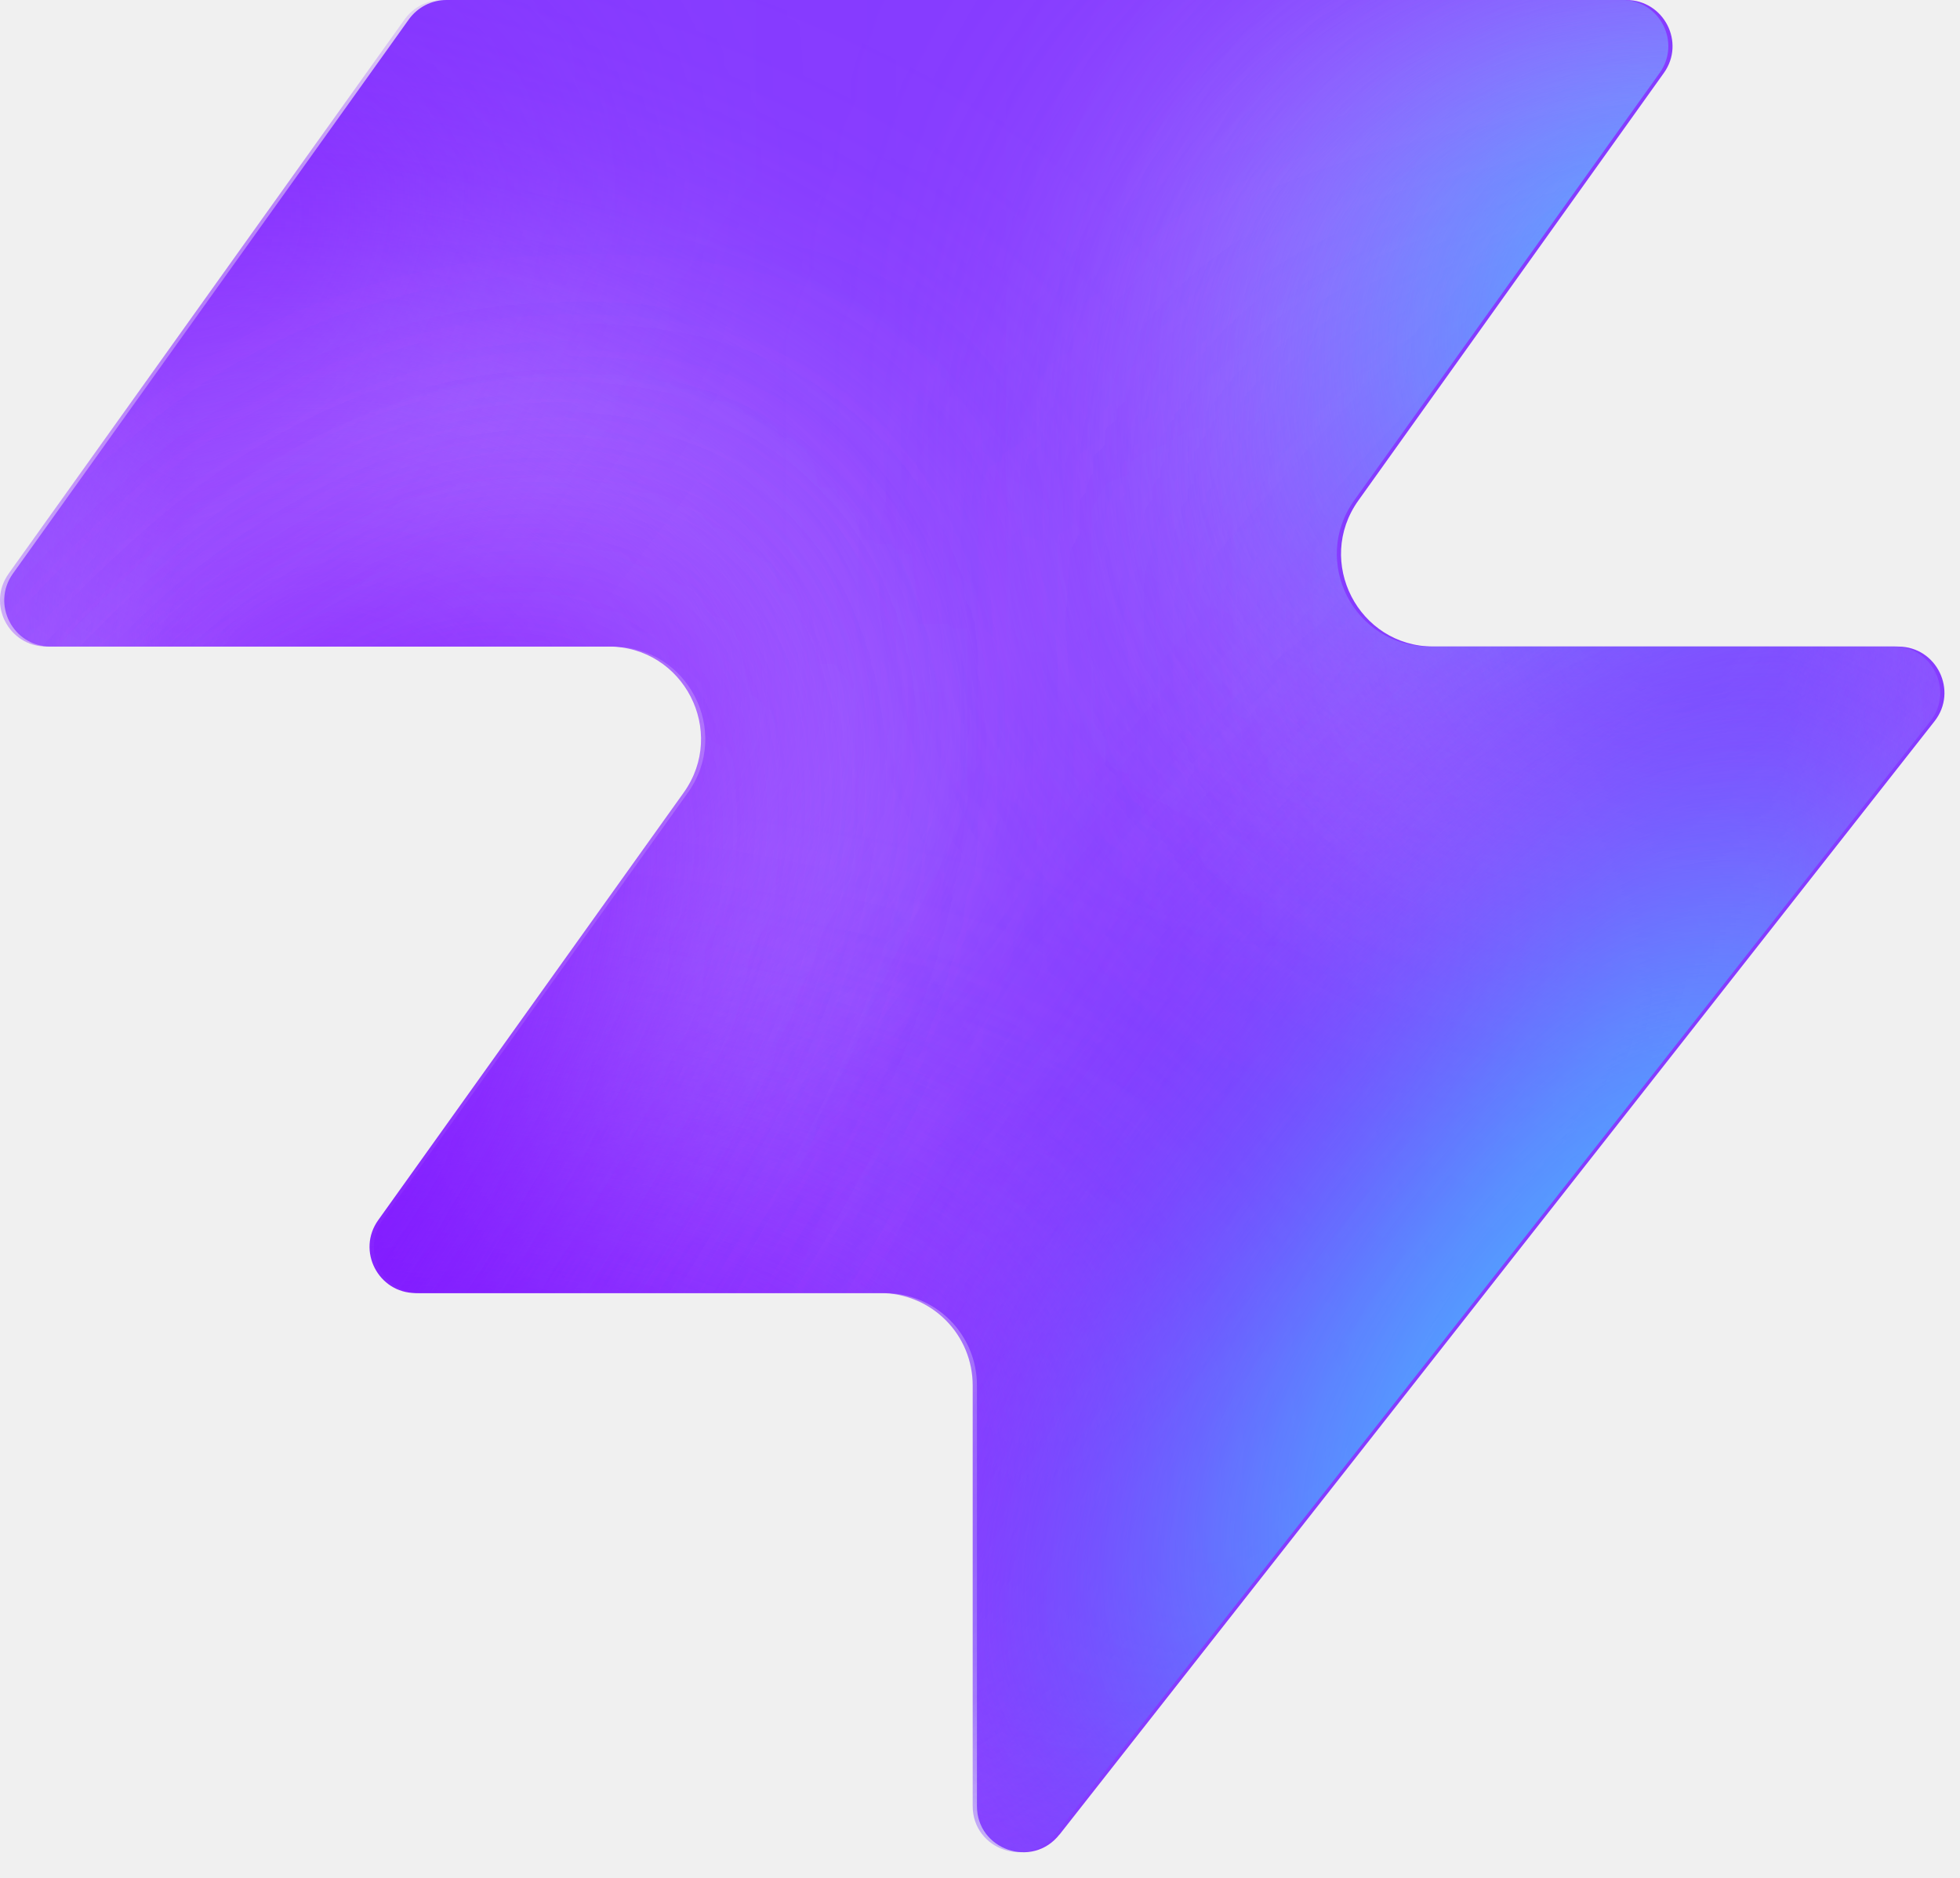
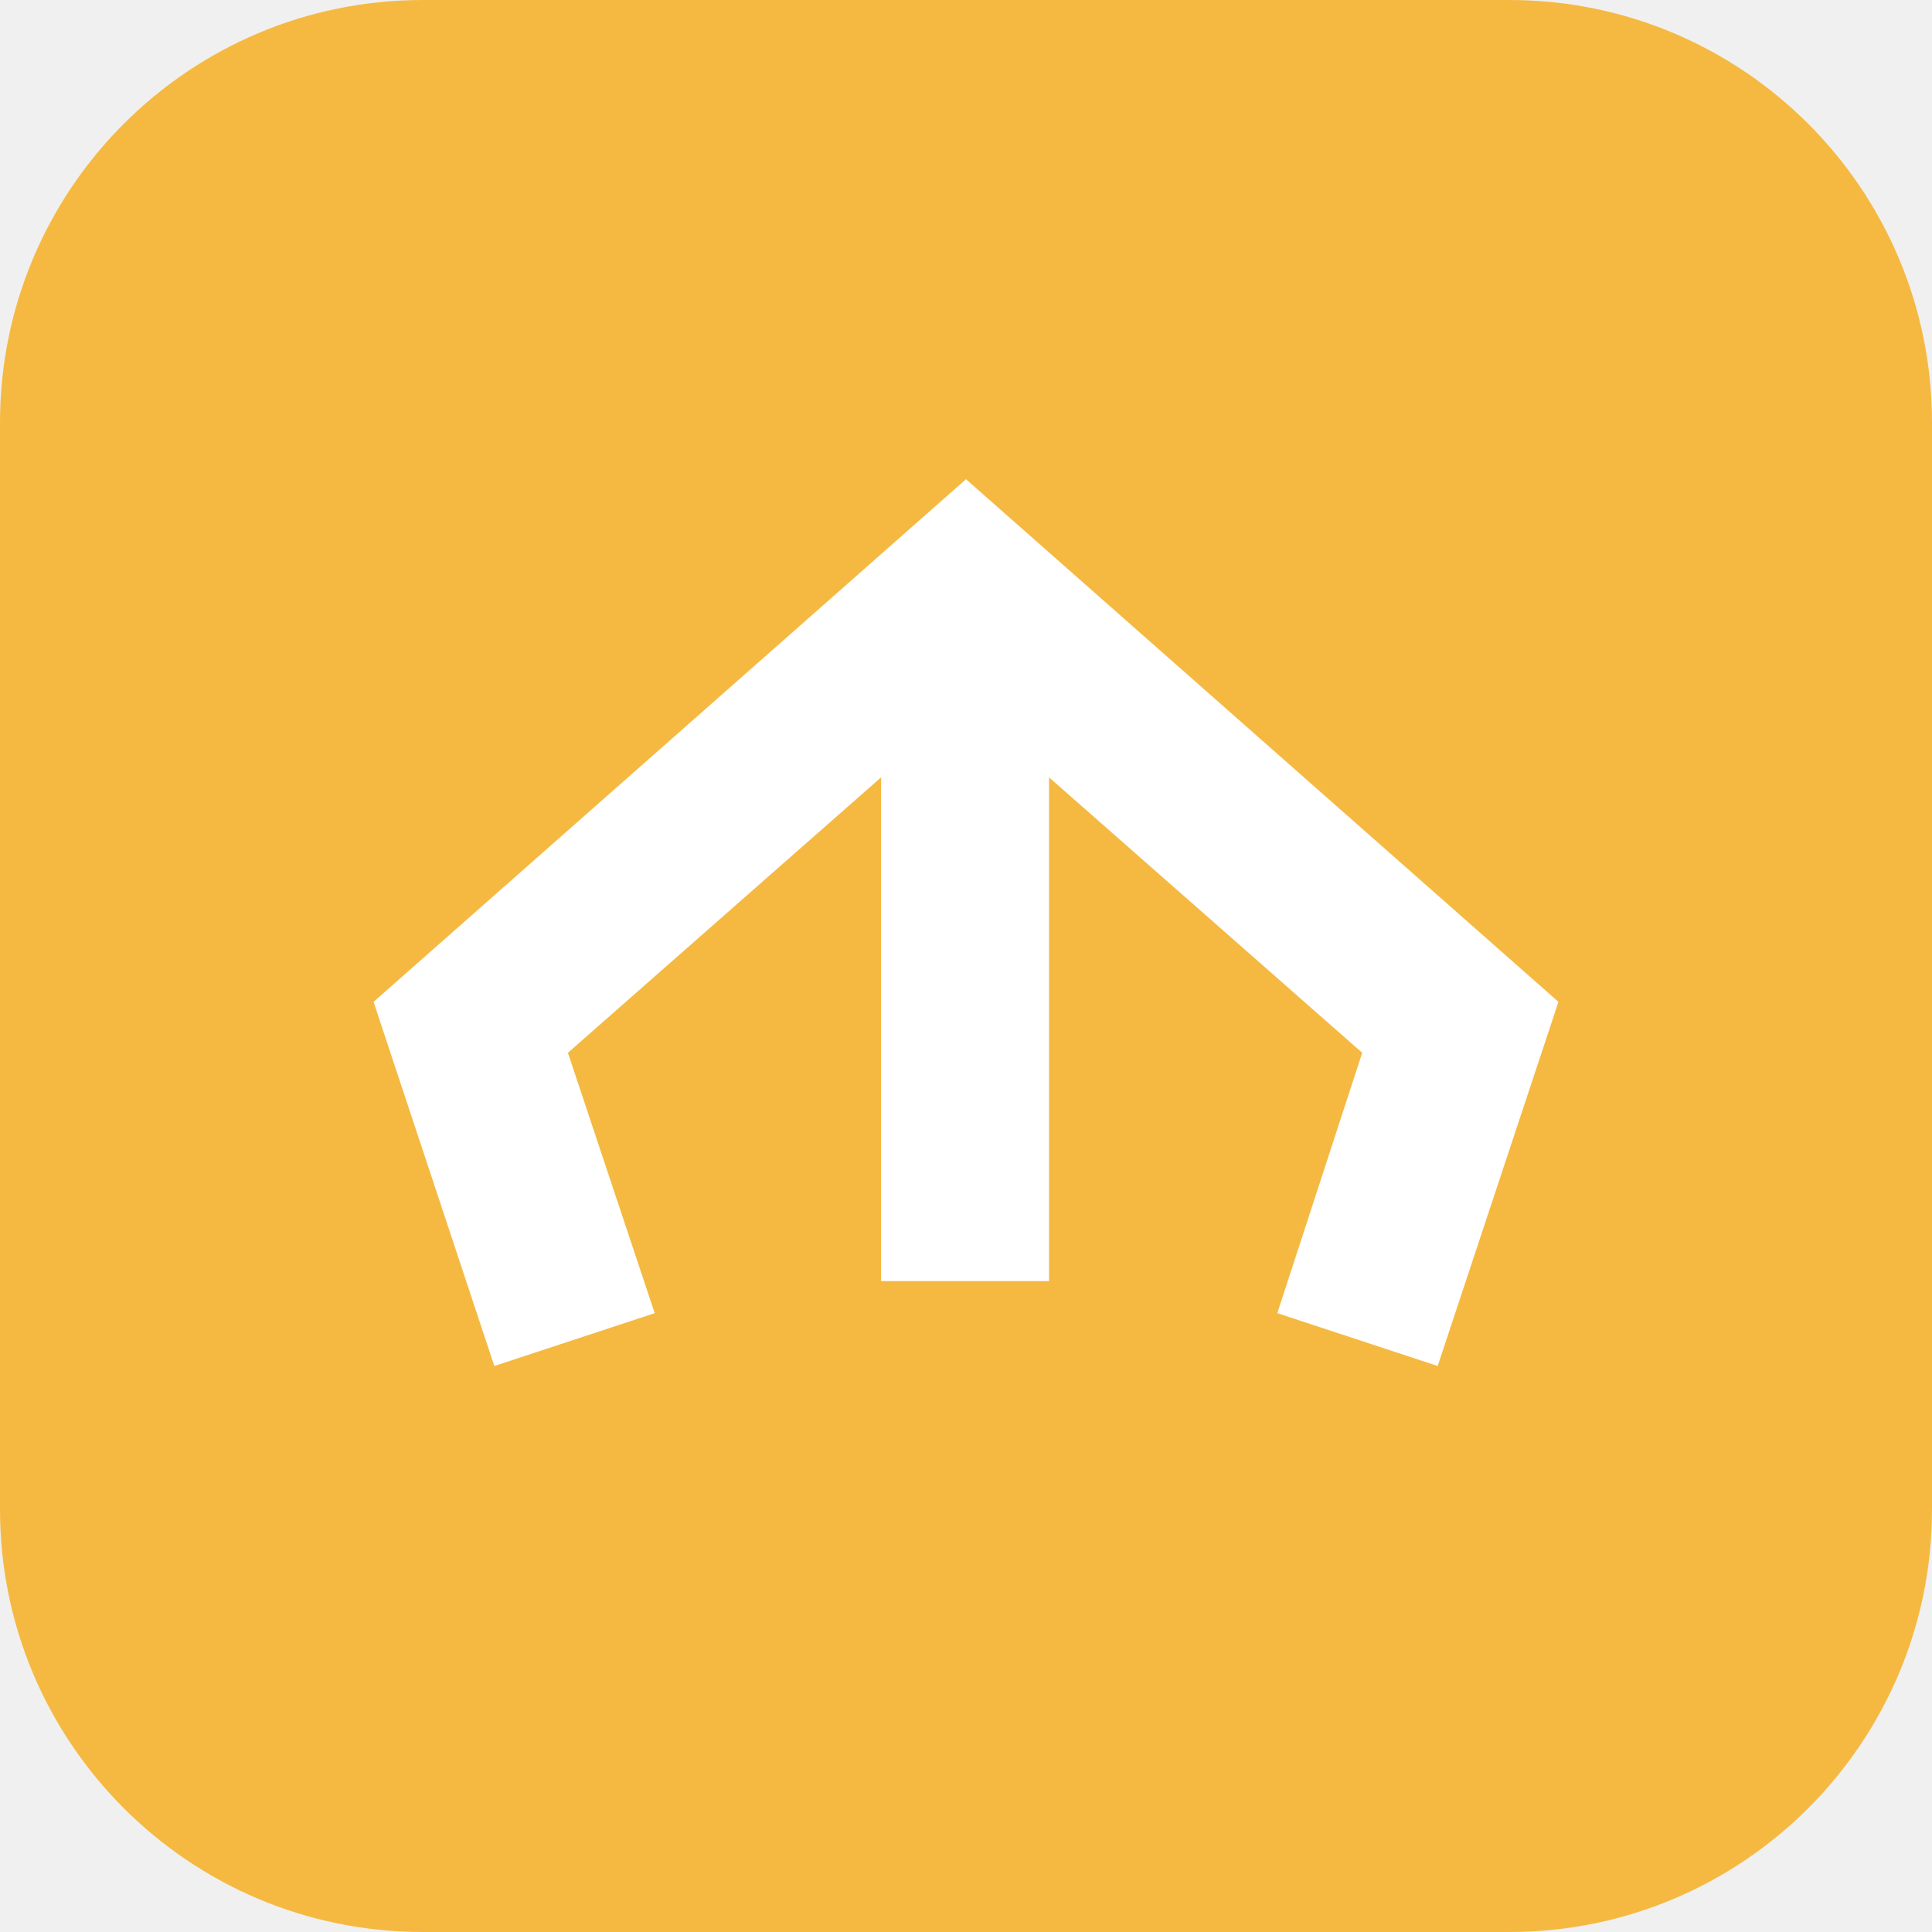
- <svg xmlns="http://www.w3.org/2000/svg" width="48" height="46" fill="none" viewBox="0 0 48 46">
-   <path fill="#863bff" d="M25.946 44.938c-.664.845-2.021.375-2.021-.698V33.937a2.26 2.26 0 0 0-2.262-2.262H10.287c-.92 0-1.456-1.04-.92-1.788l7.48-10.471c1.07-1.497 0-3.578-1.842-3.578H1.237c-.92 0-1.456-1.04-.92-1.788L10.013.474c.214-.297.556-.474.92-.474h28.894c.92 0 1.456 1.04.92 1.788l-7.48 10.471c-1.07 1.498 0 3.579 1.842 3.579h11.377c.943 0 1.473 1.088.89 1.83L25.947 44.94z" style="fill:#863bff;fill:color(display-p3 .525 .23 1);fill-opacity:1" />
-   <mask id="a" width="48" height="46" x="0" y="0" maskUnits="userSpaceOnUse" style="mask-type:alpha">
-     <path fill="#000" d="M25.842 44.938c-.664.844-2.021.375-2.021-.698V33.937a2.26 2.26 0 0 0-2.262-2.262H10.183c-.92 0-1.456-1.04-.92-1.788l7.48-10.471c1.07-1.498 0-3.579-1.842-3.579H1.133c-.92 0-1.456-1.04-.92-1.787L9.91.473c.214-.297.556-.474.92-.474h28.894c.92 0 1.456 1.04.92 1.788l-7.48 10.471c-1.07 1.498 0 3.578 1.842 3.578h11.377c.943 0 1.473 1.088.89 1.832L25.843 44.94z" style="fill:#000;fill-opacity:1" />
-   </mask>
-   <g mask="url(#a)">
-     <g filter="url(#b)">
-       <ellipse cx="5.508" cy="14.704" fill="#ede6ff" rx="5.508" ry="14.704" style="fill:#ede6ff;fill:color(display-p3 .927 .903 1);fill-opacity:1" transform="matrix(.00324 1 1 -.00324 -4.47 31.516)" />
-     </g>
-     <g filter="url(#c)">
-       <ellipse cx="10.399" cy="29.851" fill="#ede6ff" rx="10.399" ry="29.851" style="fill:#ede6ff;fill:color(display-p3 .927 .903 1);fill-opacity:1" transform="matrix(.00324 1 1 -.00324 -39.328 7.883)" />
-     </g>
-     <g filter="url(#d)">
-       <ellipse cx="5.508" cy="30.487" fill="#7e14ff" rx="5.508" ry="30.487" style="fill:#7e14ff;fill:color(display-p3 .492 .077 1);fill-opacity:1" transform="rotate(89.814 -25.913 -14.639)scale(1 -1)" />
-     </g>
-     <g filter="url(#e)">
-       <ellipse cx="5.508" cy="30.599" fill="#7e14ff" rx="5.508" ry="30.599" style="fill:#7e14ff;fill:color(display-p3 .492 .077 1);fill-opacity:1" transform="rotate(89.814 -32.644 -3.334)scale(1 -1)" />
-     </g>
-     <g filter="url(#f)">
-       <ellipse cx="5.508" cy="30.599" fill="#7e14ff" rx="5.508" ry="30.599" style="fill:#7e14ff;fill:color(display-p3 .492 .077 1);fill-opacity:1" transform="matrix(.00324 1 1 -.00324 -34.34 30.47)" />
-     </g>
-     <g filter="url(#g)">
-       <ellipse cx="14.072" cy="22.078" fill="#ede6ff" rx="14.072" ry="22.078" style="fill:#ede6ff;fill:color(display-p3 .927 .903 1);fill-opacity:1" transform="rotate(93.35 24.506 48.493)scale(-1 1)" />
-     </g>
-     <g filter="url(#h)">
-       <ellipse cx="3.47" cy="21.501" fill="#7e14ff" rx="3.47" ry="21.501" style="fill:#7e14ff;fill:color(display-p3 .492 .077 1);fill-opacity:1" transform="rotate(89.009 28.708 47.59)scale(-1 1)" />
-     </g>
-     <g filter="url(#i)">
-       <ellipse cx="3.47" cy="21.501" fill="#7e14ff" rx="3.47" ry="21.501" style="fill:#7e14ff;fill:color(display-p3 .492 .077 1);fill-opacity:1" transform="rotate(89.009 28.708 47.59)scale(-1 1)" />
-     </g>
-     <g filter="url(#j)">
-       <ellipse cx=".387" cy="8.972" fill="#7e14ff" rx="4.407" ry="29.108" style="fill:#7e14ff;fill:color(display-p3 .492 .077 1);fill-opacity:1" transform="rotate(39.51 .387 8.972)" />
-     </g>
-     <g filter="url(#k)">
-       <ellipse cx="47.523" cy="-6.092" fill="#7e14ff" rx="4.407" ry="29.108" style="fill:#7e14ff;fill:color(display-p3 .492 .077 1);fill-opacity:1" transform="rotate(37.892 47.523 -6.092)" />
-     </g>
-     <g filter="url(#l)">
-       <ellipse cx="41.412" cy="6.333" fill="#47bfff" rx="5.971" ry="9.665" style="fill:#47bfff;fill:color(display-p3 .28 .748 1);fill-opacity:1" transform="rotate(37.892 41.412 6.333)" />
-     </g>
-     <g filter="url(#m)">
-       <ellipse cx="-1.879" cy="38.332" fill="#7e14ff" rx="4.407" ry="29.108" style="fill:#7e14ff;fill:color(display-p3 .492 .077 1);fill-opacity:1" transform="rotate(37.892 -1.88 38.332)" />
-     </g>
-     <g filter="url(#n)">
-       <ellipse cx="-1.879" cy="38.332" fill="#7e14ff" rx="4.407" ry="29.108" style="fill:#7e14ff;fill:color(display-p3 .492 .077 1);fill-opacity:1" transform="rotate(37.892 -1.88 38.332)" />
-     </g>
-     <g filter="url(#o)">
-       <ellipse cx="35.651" cy="29.907" fill="#7e14ff" rx="4.407" ry="29.108" style="fill:#7e14ff;fill:color(display-p3 .492 .077 1);fill-opacity:1" transform="rotate(37.892 35.651 29.907)" />
-     </g>
-     <g filter="url(#p)">
-       <ellipse cx="38.418" cy="32.4" fill="#47bfff" rx="5.971" ry="15.297" style="fill:#47bfff;fill:color(display-p3 .28 .748 1);fill-opacity:1" transform="rotate(37.892 38.418 32.4)" />
-     </g>
-   </g>
-   <defs>
-     <filter id="b" width="60.045" height="41.654" x="-19.77" y="16.149" color-interpolation-filters="sRGB" filterUnits="userSpaceOnUse">
-       <feFlood flood-opacity="0" result="BackgroundImageFix" />
-       <feBlend in="SourceGraphic" in2="BackgroundImageFix" result="shape" />
-       <feGaussianBlur result="effect1_foregroundBlur_2002_17158" stdDeviation="7.659" />
-     </filter>
-     <filter id="c" width="90.34" height="51.437" x="-54.613" y="-7.533" color-interpolation-filters="sRGB" filterUnits="userSpaceOnUse">
-       <feFlood flood-opacity="0" result="BackgroundImageFix" />
-       <feBlend in="SourceGraphic" in2="BackgroundImageFix" result="shape" />
-       <feGaussianBlur result="effect1_foregroundBlur_2002_17158" stdDeviation="7.659" />
-     </filter>
-     <filter id="d" width="79.355" height="29.4" x="-49.64" y="2.03" color-interpolation-filters="sRGB" filterUnits="userSpaceOnUse">
-       <feFlood flood-opacity="0" result="BackgroundImageFix" />
-       <feBlend in="SourceGraphic" in2="BackgroundImageFix" result="shape" />
-       <feGaussianBlur result="effect1_foregroundBlur_2002_17158" stdDeviation="4.596" />
-     </filter>
-     <filter id="e" width="79.579" height="29.4" x="-45.045" y="20.029" color-interpolation-filters="sRGB" filterUnits="userSpaceOnUse">
-       <feFlood flood-opacity="0" result="BackgroundImageFix" />
-       <feBlend in="SourceGraphic" in2="BackgroundImageFix" result="shape" />
-       <feGaussianBlur result="effect1_foregroundBlur_2002_17158" stdDeviation="4.596" />
-     </filter>
-     <filter id="f" width="79.579" height="29.4" x="-43.513" y="21.178" color-interpolation-filters="sRGB" filterUnits="userSpaceOnUse">
-       <feFlood flood-opacity="0" result="BackgroundImageFix" />
-       <feBlend in="SourceGraphic" in2="BackgroundImageFix" result="shape" />
-       <feGaussianBlur result="effect1_foregroundBlur_2002_17158" stdDeviation="4.596" />
-     </filter>
-     <filter id="g" width="74.749" height="58.852" x="15.756" y="-17.901" color-interpolation-filters="sRGB" filterUnits="userSpaceOnUse">
-       <feFlood flood-opacity="0" result="BackgroundImageFix" />
-       <feBlend in="SourceGraphic" in2="BackgroundImageFix" result="shape" />
-       <feGaussianBlur result="effect1_foregroundBlur_2002_17158" stdDeviation="7.659" />
-     </filter>
-     <filter id="h" width="61.377" height="25.362" x="23.548" y="2.284" color-interpolation-filters="sRGB" filterUnits="userSpaceOnUse">
-       <feFlood flood-opacity="0" result="BackgroundImageFix" />
-       <feBlend in="SourceGraphic" in2="BackgroundImageFix" result="shape" />
-       <feGaussianBlur result="effect1_foregroundBlur_2002_17158" stdDeviation="4.596" />
-     </filter>
-     <filter id="i" width="61.377" height="25.362" x="23.548" y="2.284" color-interpolation-filters="sRGB" filterUnits="userSpaceOnUse">
-       <feFlood flood-opacity="0" result="BackgroundImageFix" />
-       <feBlend in="SourceGraphic" in2="BackgroundImageFix" result="shape" />
-       <feGaussianBlur result="effect1_foregroundBlur_2002_17158" stdDeviation="4.596" />
-     </filter>
-     <filter id="j" width="56.045" height="63.649" x="-27.636" y="-22.853" color-interpolation-filters="sRGB" filterUnits="userSpaceOnUse">
-       <feFlood flood-opacity="0" result="BackgroundImageFix" />
-       <feBlend in="SourceGraphic" in2="BackgroundImageFix" result="shape" />
-       <feGaussianBlur result="effect1_foregroundBlur_2002_17158" stdDeviation="4.596" />
-     </filter>
-     <filter id="k" width="54.814" height="64.646" x="20.116" y="-38.415" color-interpolation-filters="sRGB" filterUnits="userSpaceOnUse">
-       <feFlood flood-opacity="0" result="BackgroundImageFix" />
-       <feBlend in="SourceGraphic" in2="BackgroundImageFix" result="shape" />
-       <feGaussianBlur result="effect1_foregroundBlur_2002_17158" stdDeviation="4.596" />
-     </filter>
-     <filter id="l" width="33.541" height="35.313" x="24.641" y="-11.323" color-interpolation-filters="sRGB" filterUnits="userSpaceOnUse">
-       <feFlood flood-opacity="0" result="BackgroundImageFix" />
-       <feBlend in="SourceGraphic" in2="BackgroundImageFix" result="shape" />
-       <feGaussianBlur result="effect1_foregroundBlur_2002_17158" stdDeviation="4.596" />
-     </filter>
-     <filter id="m" width="54.814" height="64.646" x="-29.286" y="6.009" color-interpolation-filters="sRGB" filterUnits="userSpaceOnUse">
-       <feFlood flood-opacity="0" result="BackgroundImageFix" />
-       <feBlend in="SourceGraphic" in2="BackgroundImageFix" result="shape" />
-       <feGaussianBlur result="effect1_foregroundBlur_2002_17158" stdDeviation="4.596" />
-     </filter>
-     <filter id="n" width="54.814" height="64.646" x="-29.286" y="6.009" color-interpolation-filters="sRGB" filterUnits="userSpaceOnUse">
-       <feFlood flood-opacity="0" result="BackgroundImageFix" />
-       <feBlend in="SourceGraphic" in2="BackgroundImageFix" result="shape" />
-       <feGaussianBlur result="effect1_foregroundBlur_2002_17158" stdDeviation="4.596" />
-     </filter>
-     <filter id="o" width="54.814" height="64.646" x="8.244" y="-2.416" color-interpolation-filters="sRGB" filterUnits="userSpaceOnUse">
-       <feFlood flood-opacity="0" result="BackgroundImageFix" />
-       <feBlend in="SourceGraphic" in2="BackgroundImageFix" result="shape" />
-       <feGaussianBlur result="effect1_foregroundBlur_2002_17158" stdDeviation="4.596" />
-     </filter>
-     <filter id="p" width="39.409" height="43.623" x="18.713" y="10.588" color-interpolation-filters="sRGB" filterUnits="userSpaceOnUse">
-       <feFlood flood-opacity="0" result="BackgroundImageFix" />
-       <feBlend in="SourceGraphic" in2="BackgroundImageFix" result="shape" />
-       <feGaussianBlur result="effect1_foregroundBlur_2002_17158" stdDeviation="4.596" />
-     </filter>
-   </defs>
+ <svg xmlns="http://www.w3.org/2000/svg" viewBox="0 0 1024 1024">
+   <rect width="1024" height="1024" rx="224" fill="#F5B942" />
+   <path fill="#fff" d="M198 531 512 254l314 277-64 193-85-28 45-138-166-146v267h-89V412L301 558l46 138-85 28z" />
</svg>
